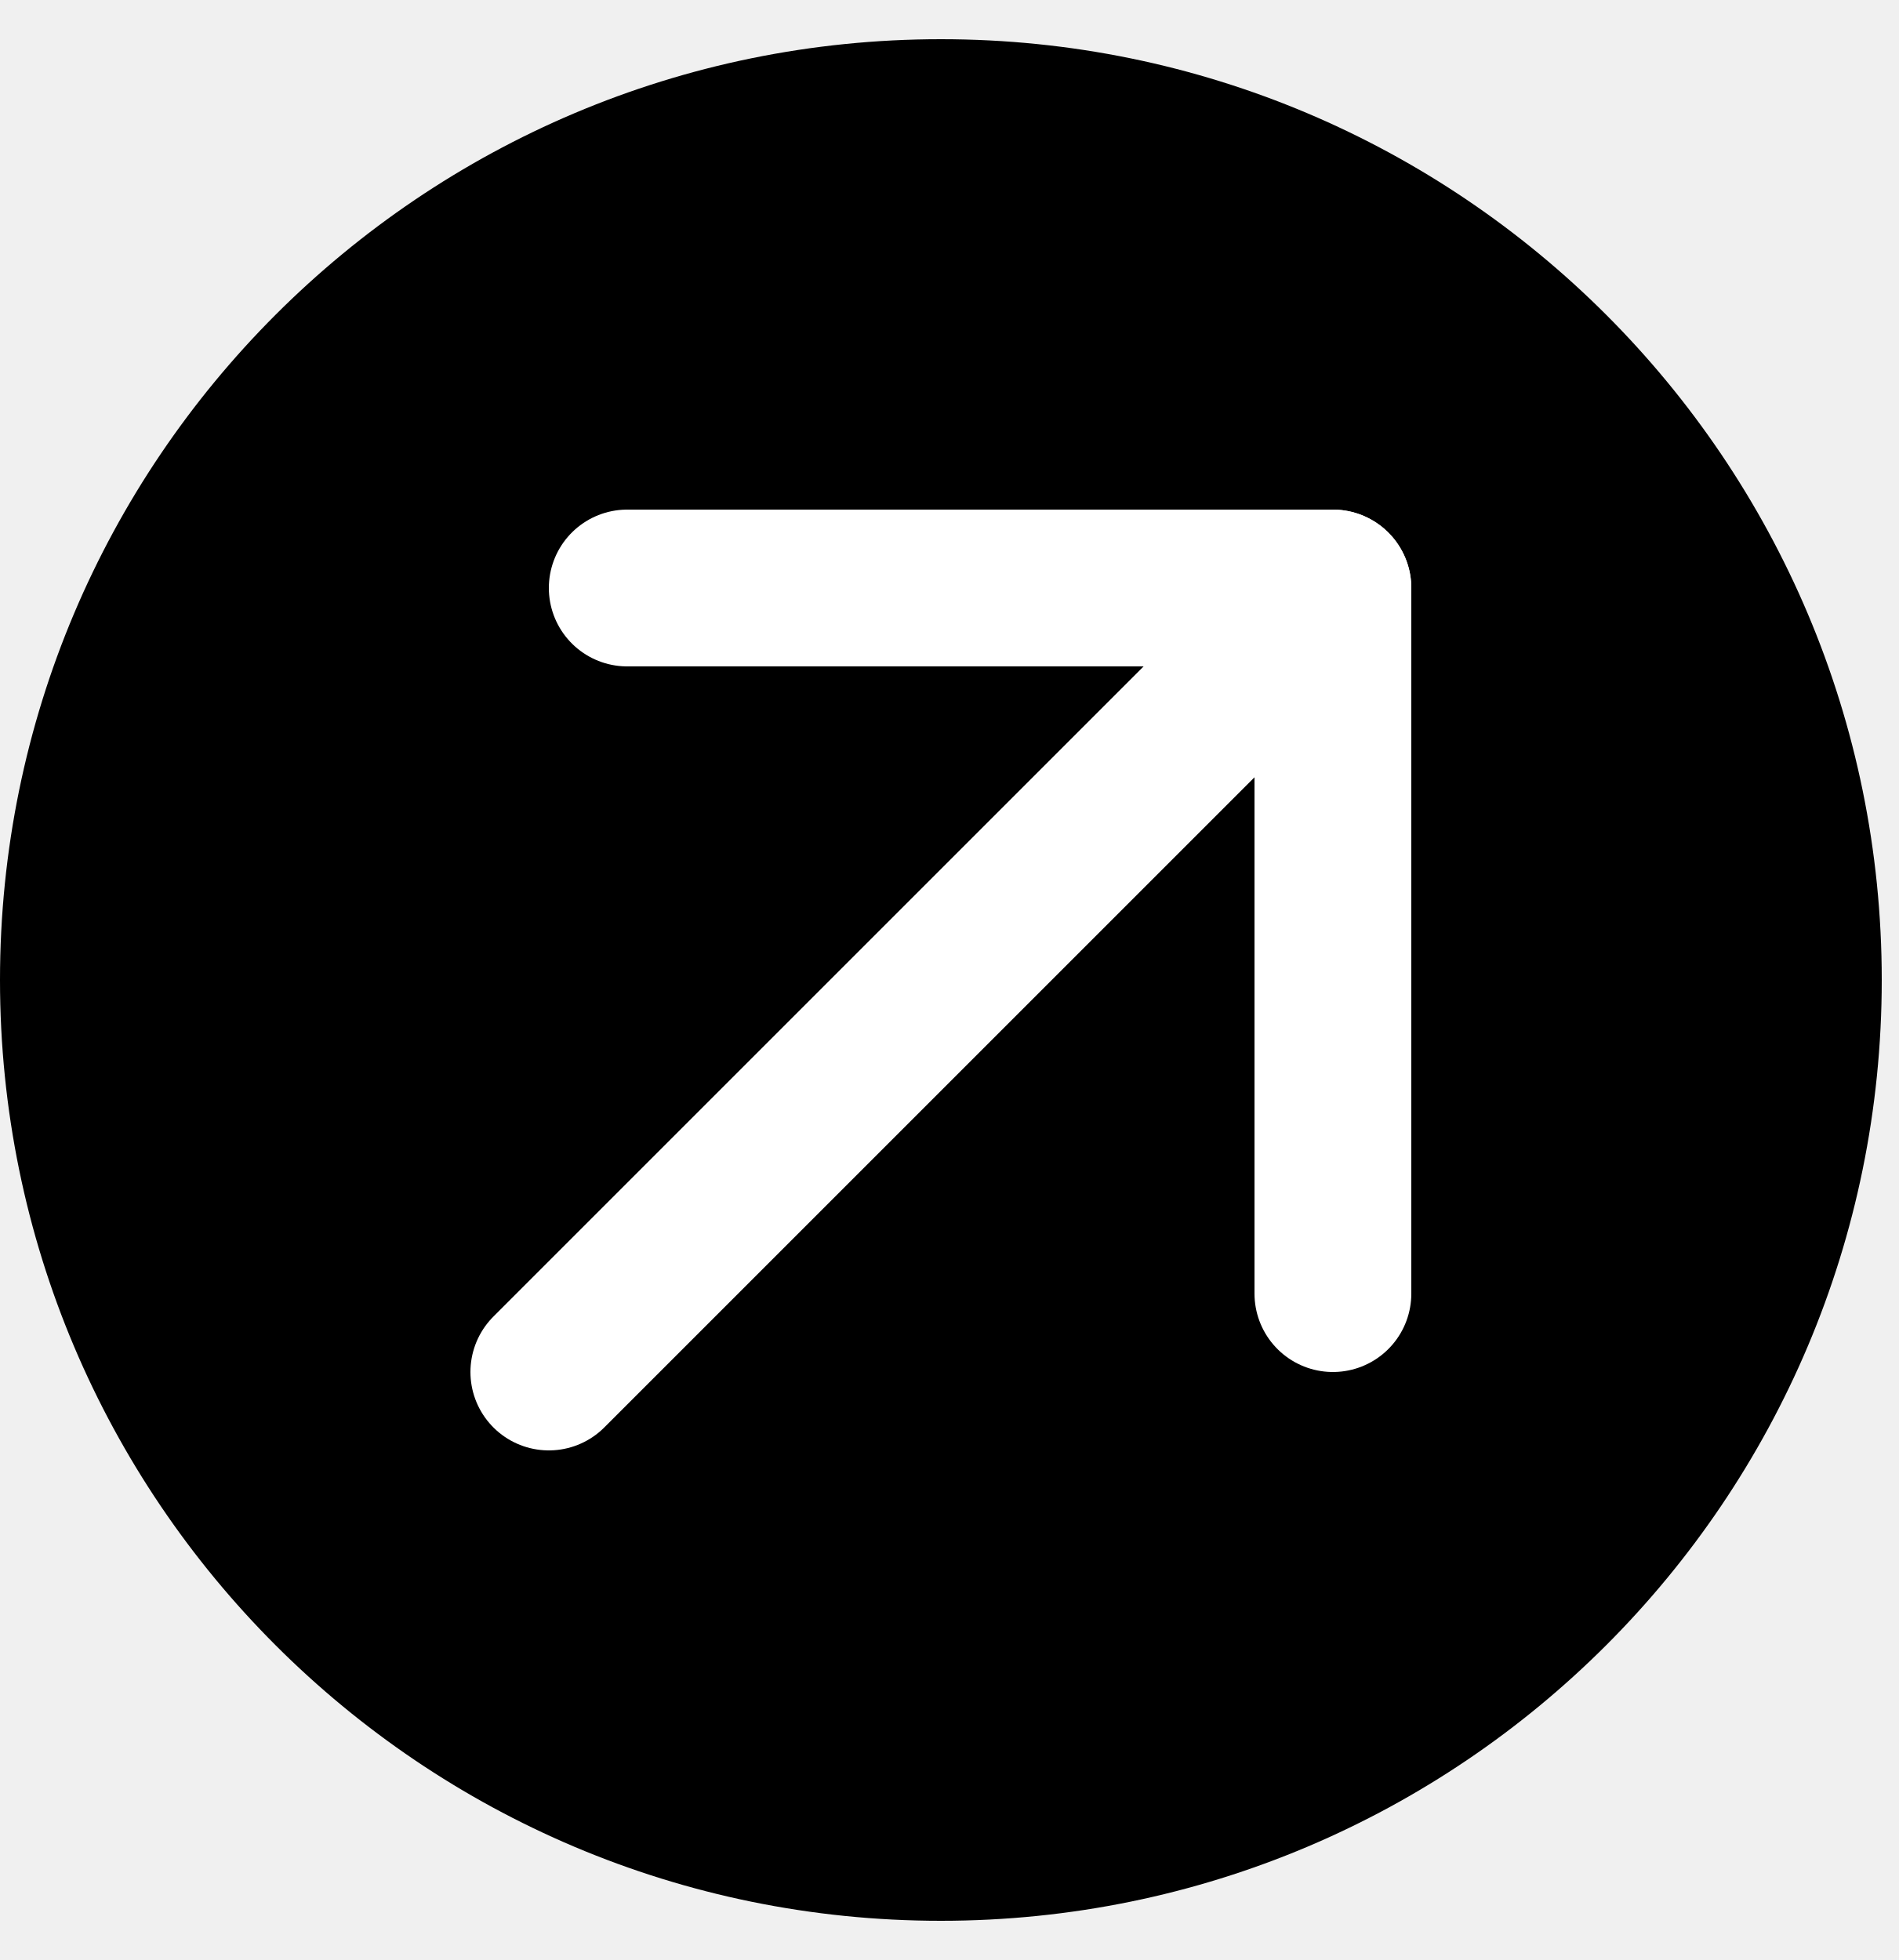
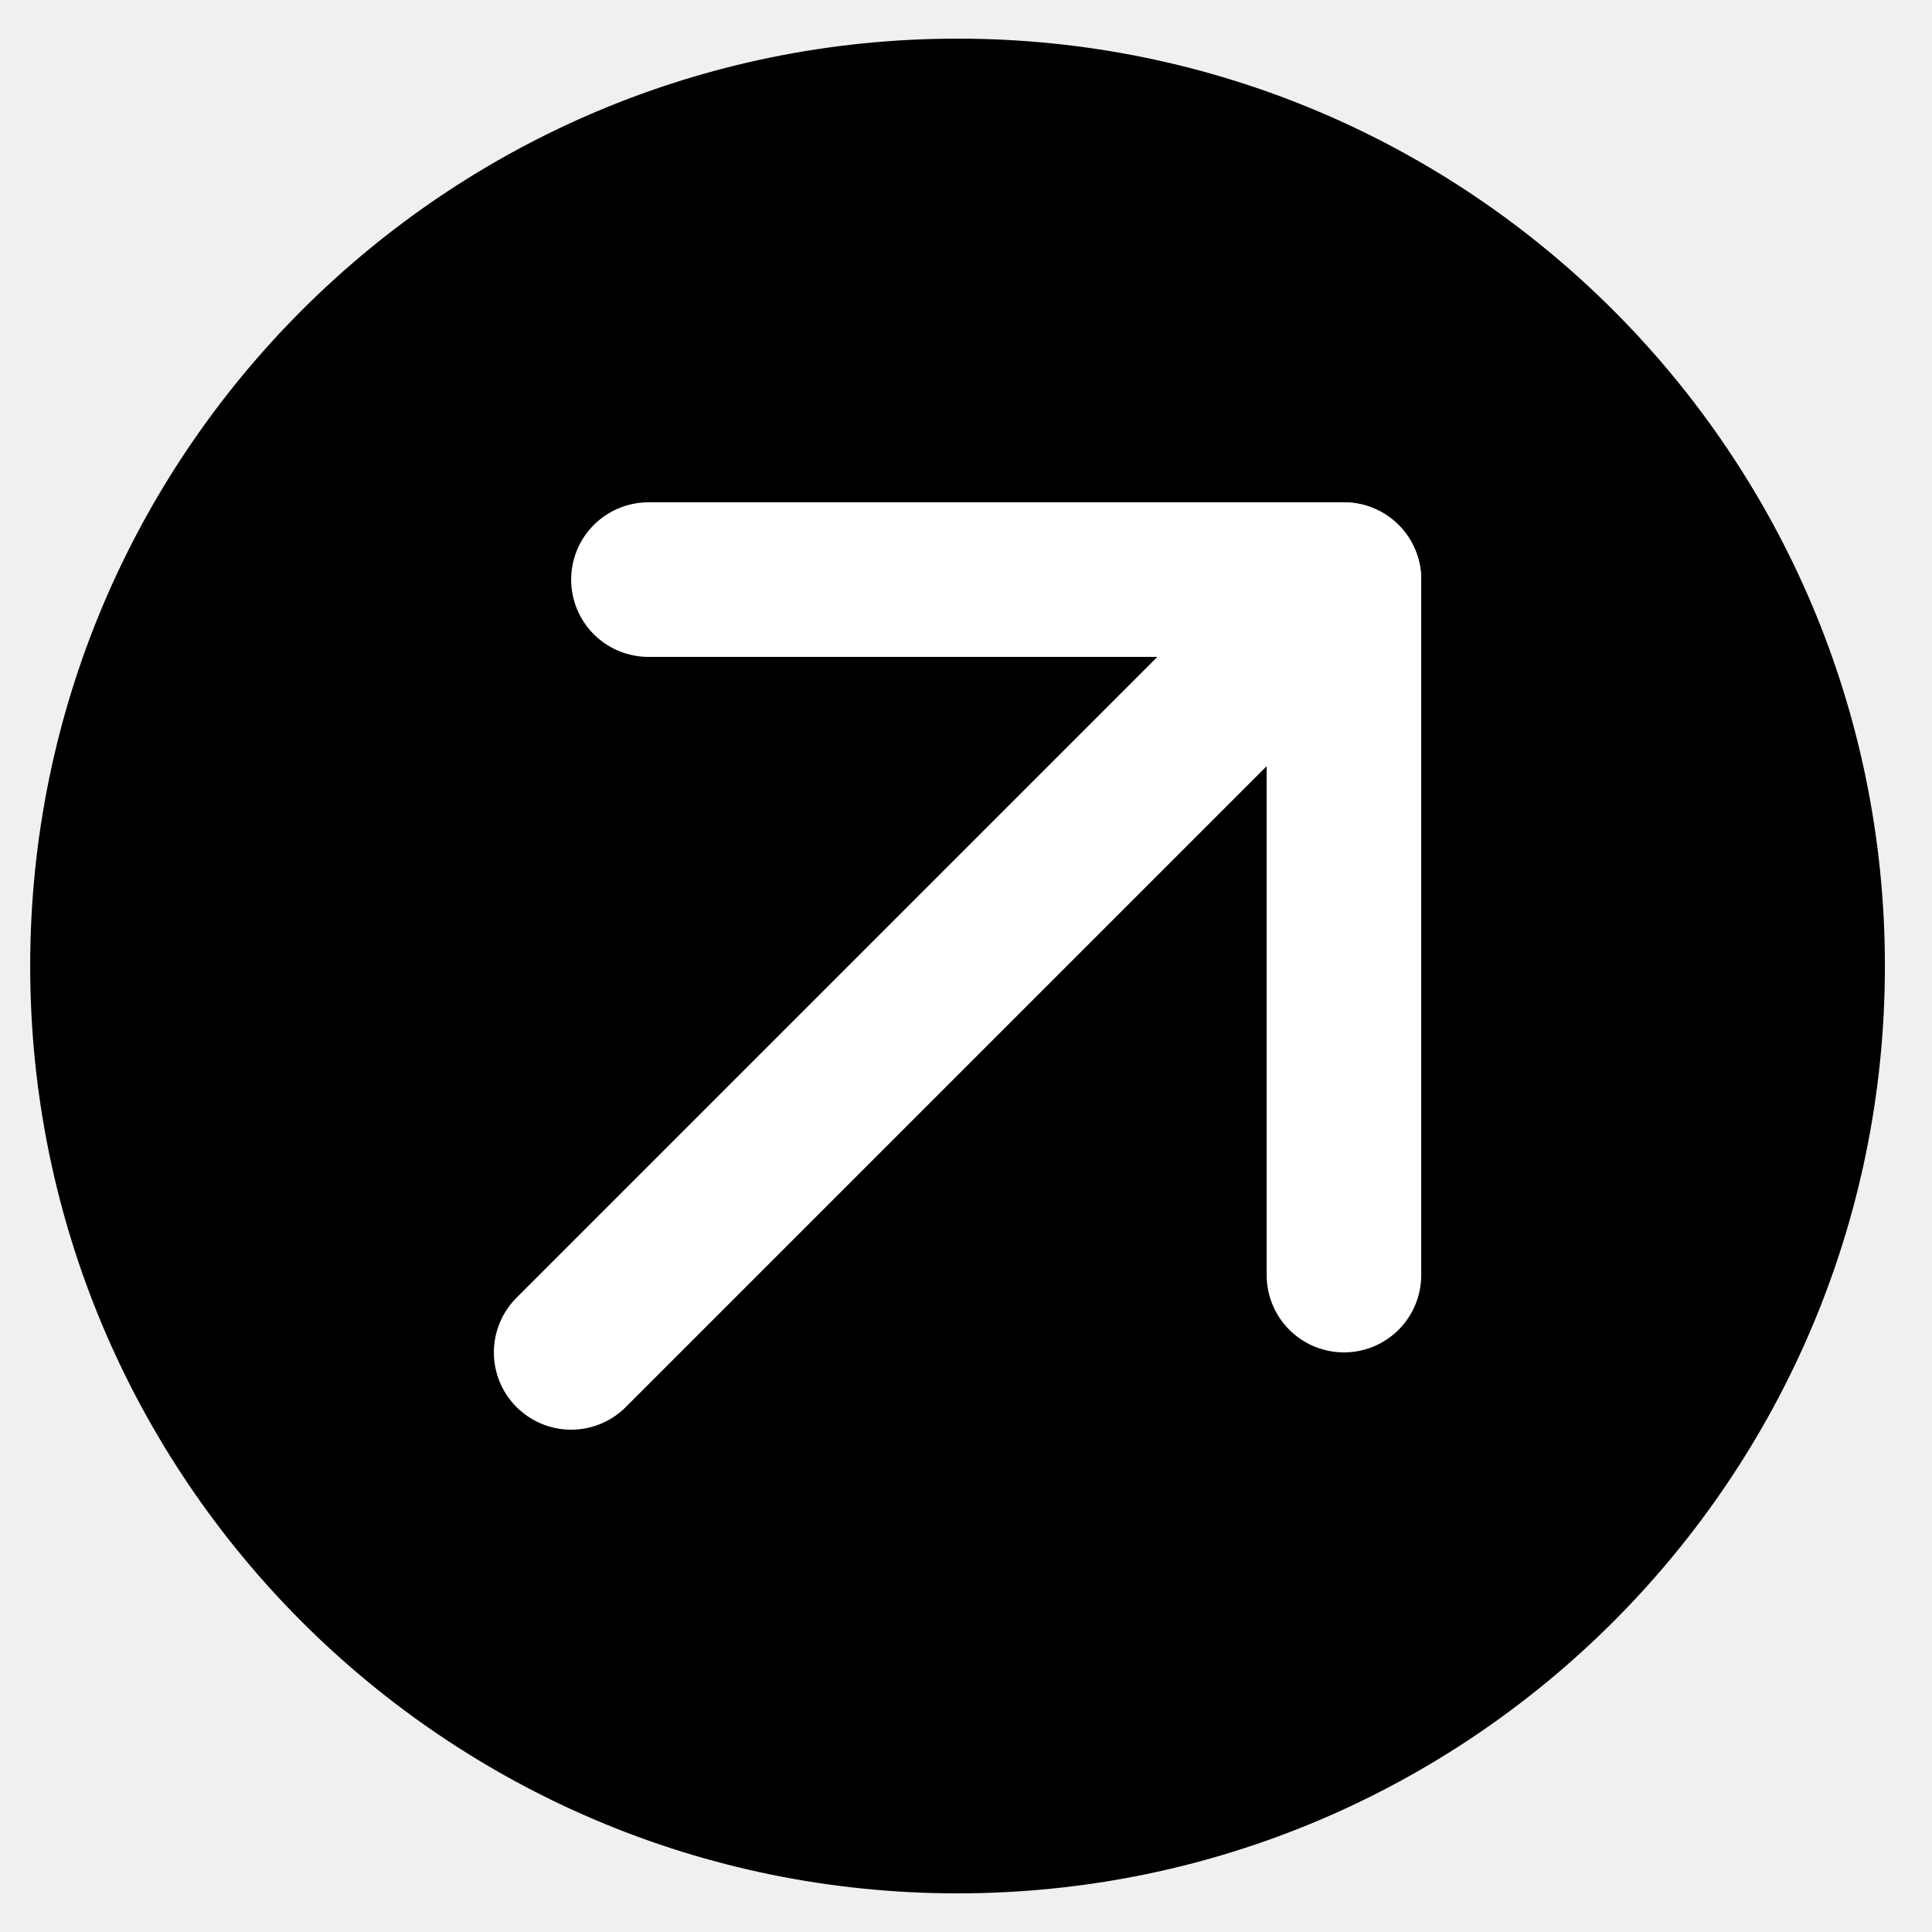
- <svg xmlns="http://www.w3.org/2000/svg" version="1.1" width="31" height="32" viewBox="0 0 31 32">
+ <svg xmlns="http://www.w3.org/2000/svg" version="1.1" width="24" height="24" viewBox="0 0 31 32">
  <path d="M15.36 0.64c8.483 0 15.36 6.877 15.36 15.36s-6.877 15.36-15.36 15.36c-8.483 0-15.36-6.877-15.36-15.36s6.877-15.36 15.36-15.36z" />
  <path fill="none" stroke="#fff" stroke-linejoin="round" stroke-linecap="round" stroke-miterlimit="4" stroke-width="2.56" d="M8.96 22.4l12.8-12.8" />
  <path fill="none" stroke="#fff" stroke-linejoin="round" stroke-linecap="round" stroke-miterlimit="4" stroke-width="2.56" d="M21.76 21.12v-11.52h-11.52" />
</svg>
